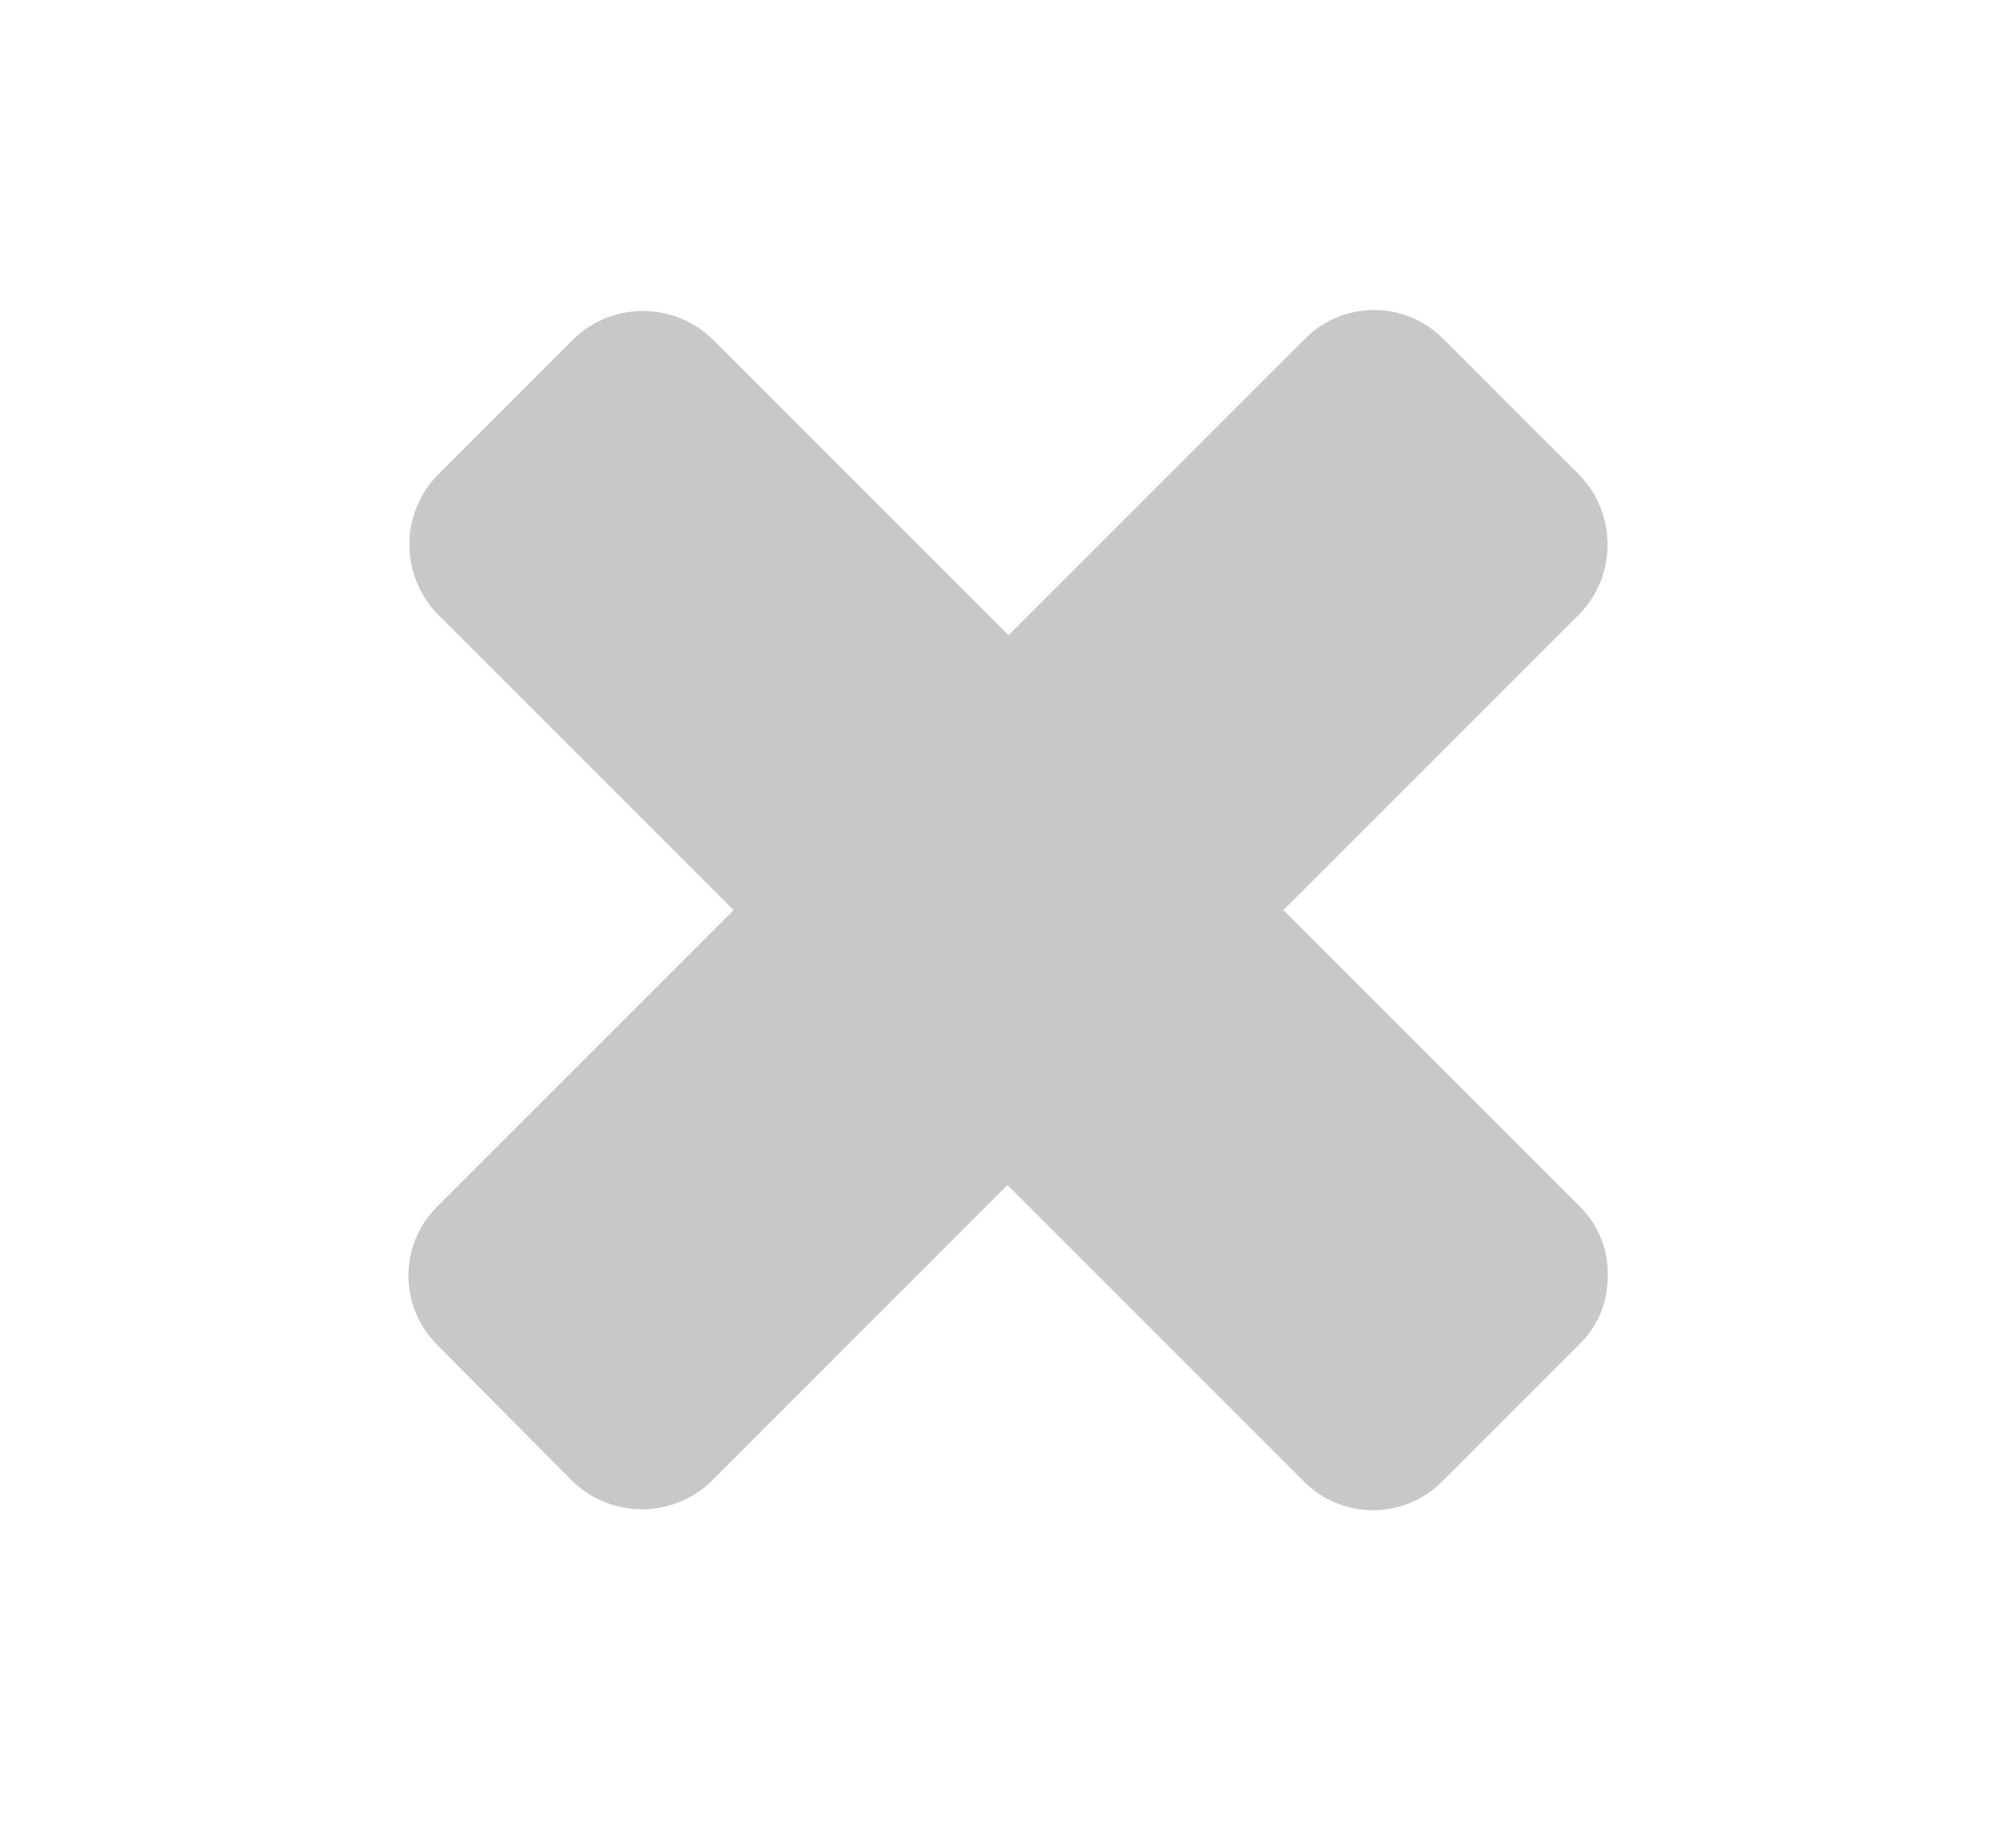
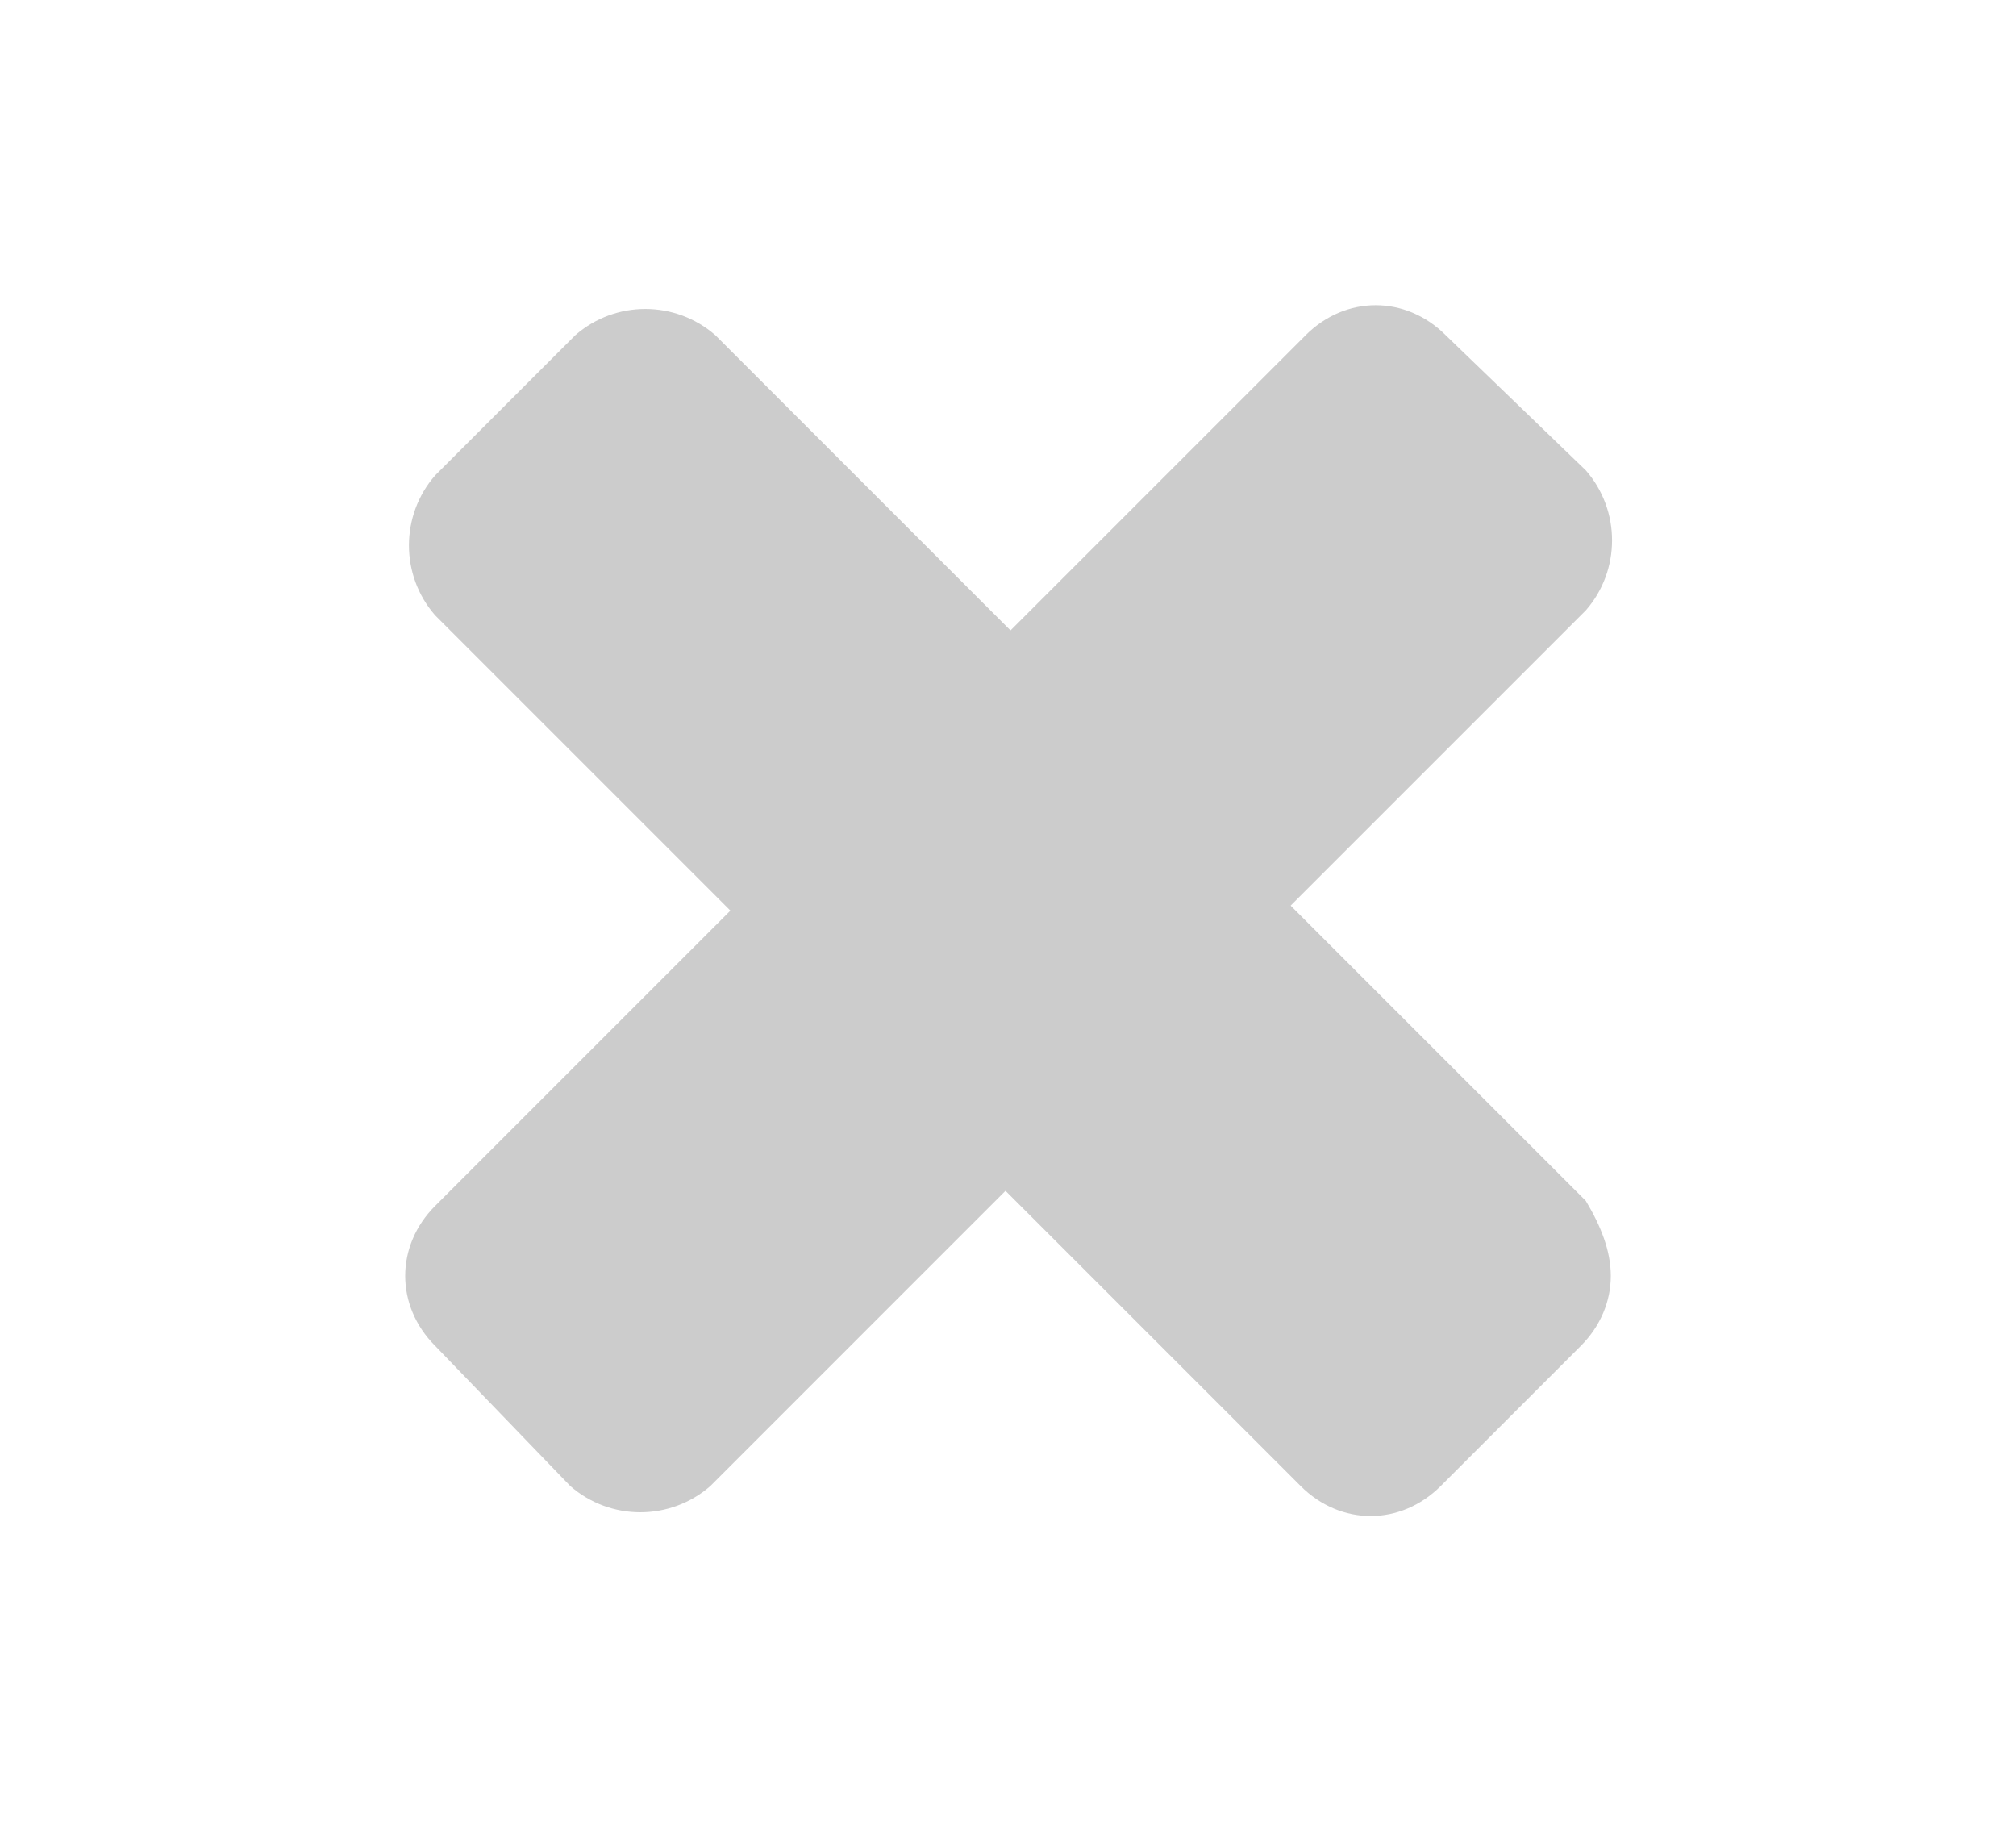
- <svg xmlns="http://www.w3.org/2000/svg" id="Capa_1" data-name="Capa 1" viewBox="0 0 40.34 36.43">
-   <defs>
-     <style>.cls-1{fill:#c8c8c8;}</style>
-   </defs>
-   <path class="cls-1" d="M32.17,25.53a1.87,1.87,0,0,1-.57,1.37l-2.75,2.75a1.95,1.95,0,0,1-2.75,0l-5.94-5.94-5.94,5.94a2,2,0,0,1-2.75,0L8.74,26.9a1.95,1.95,0,0,1,0-2.75l5.94-5.94L8.74,12.27a2,2,0,0,1,0-2.75l2.75-2.75a2,2,0,0,1,2.75,0l5.94,5.94,5.94-5.94a1.95,1.95,0,0,1,2.75,0l2.75,2.75a2,2,0,0,1,0,2.75l-5.94,5.94,5.94,5.94A1.86,1.86,0,0,1,32.17,25.53Z" />
+ <svg xmlns="http://www.w3.org/2000/svg" version="1.1" id="Capa_1" x="0px" y="0px" viewBox="0 0 40.3 36.4" style="enable-background:new 0 0 40.3 36.4;" xml:space="preserve">
+   <style type="text/css">
+ 	.st0{fill:#CCCCCC;}
+ </style>
+   <path class="st0" d="M32.2,25.5c0,0.5-0.2,1-0.6,1.4l-2.8,2.8c-0.8,0.8-2,0.8-2.8,0l-5.9-5.9l-5.9,5.9c-0.8,0.7-2,0.7-2.8,0  l-2.7-2.8c-0.8-0.8-0.8-2,0-2.8l5.9-5.9l-5.9-5.9c-0.7-0.8-0.7-2,0-2.8l2.8-2.8c0.8-0.7,2-0.7,2.8,0l5.9,5.9l5.9-5.9  c0.8-0.8,2-0.8,2.8,0l2.8,2.7c0.7,0.8,0.7,2,0,2.8l-5.9,5.9l5.9,5.9C32,24.5,32.2,25,32.2,25.5z" />
</svg>
